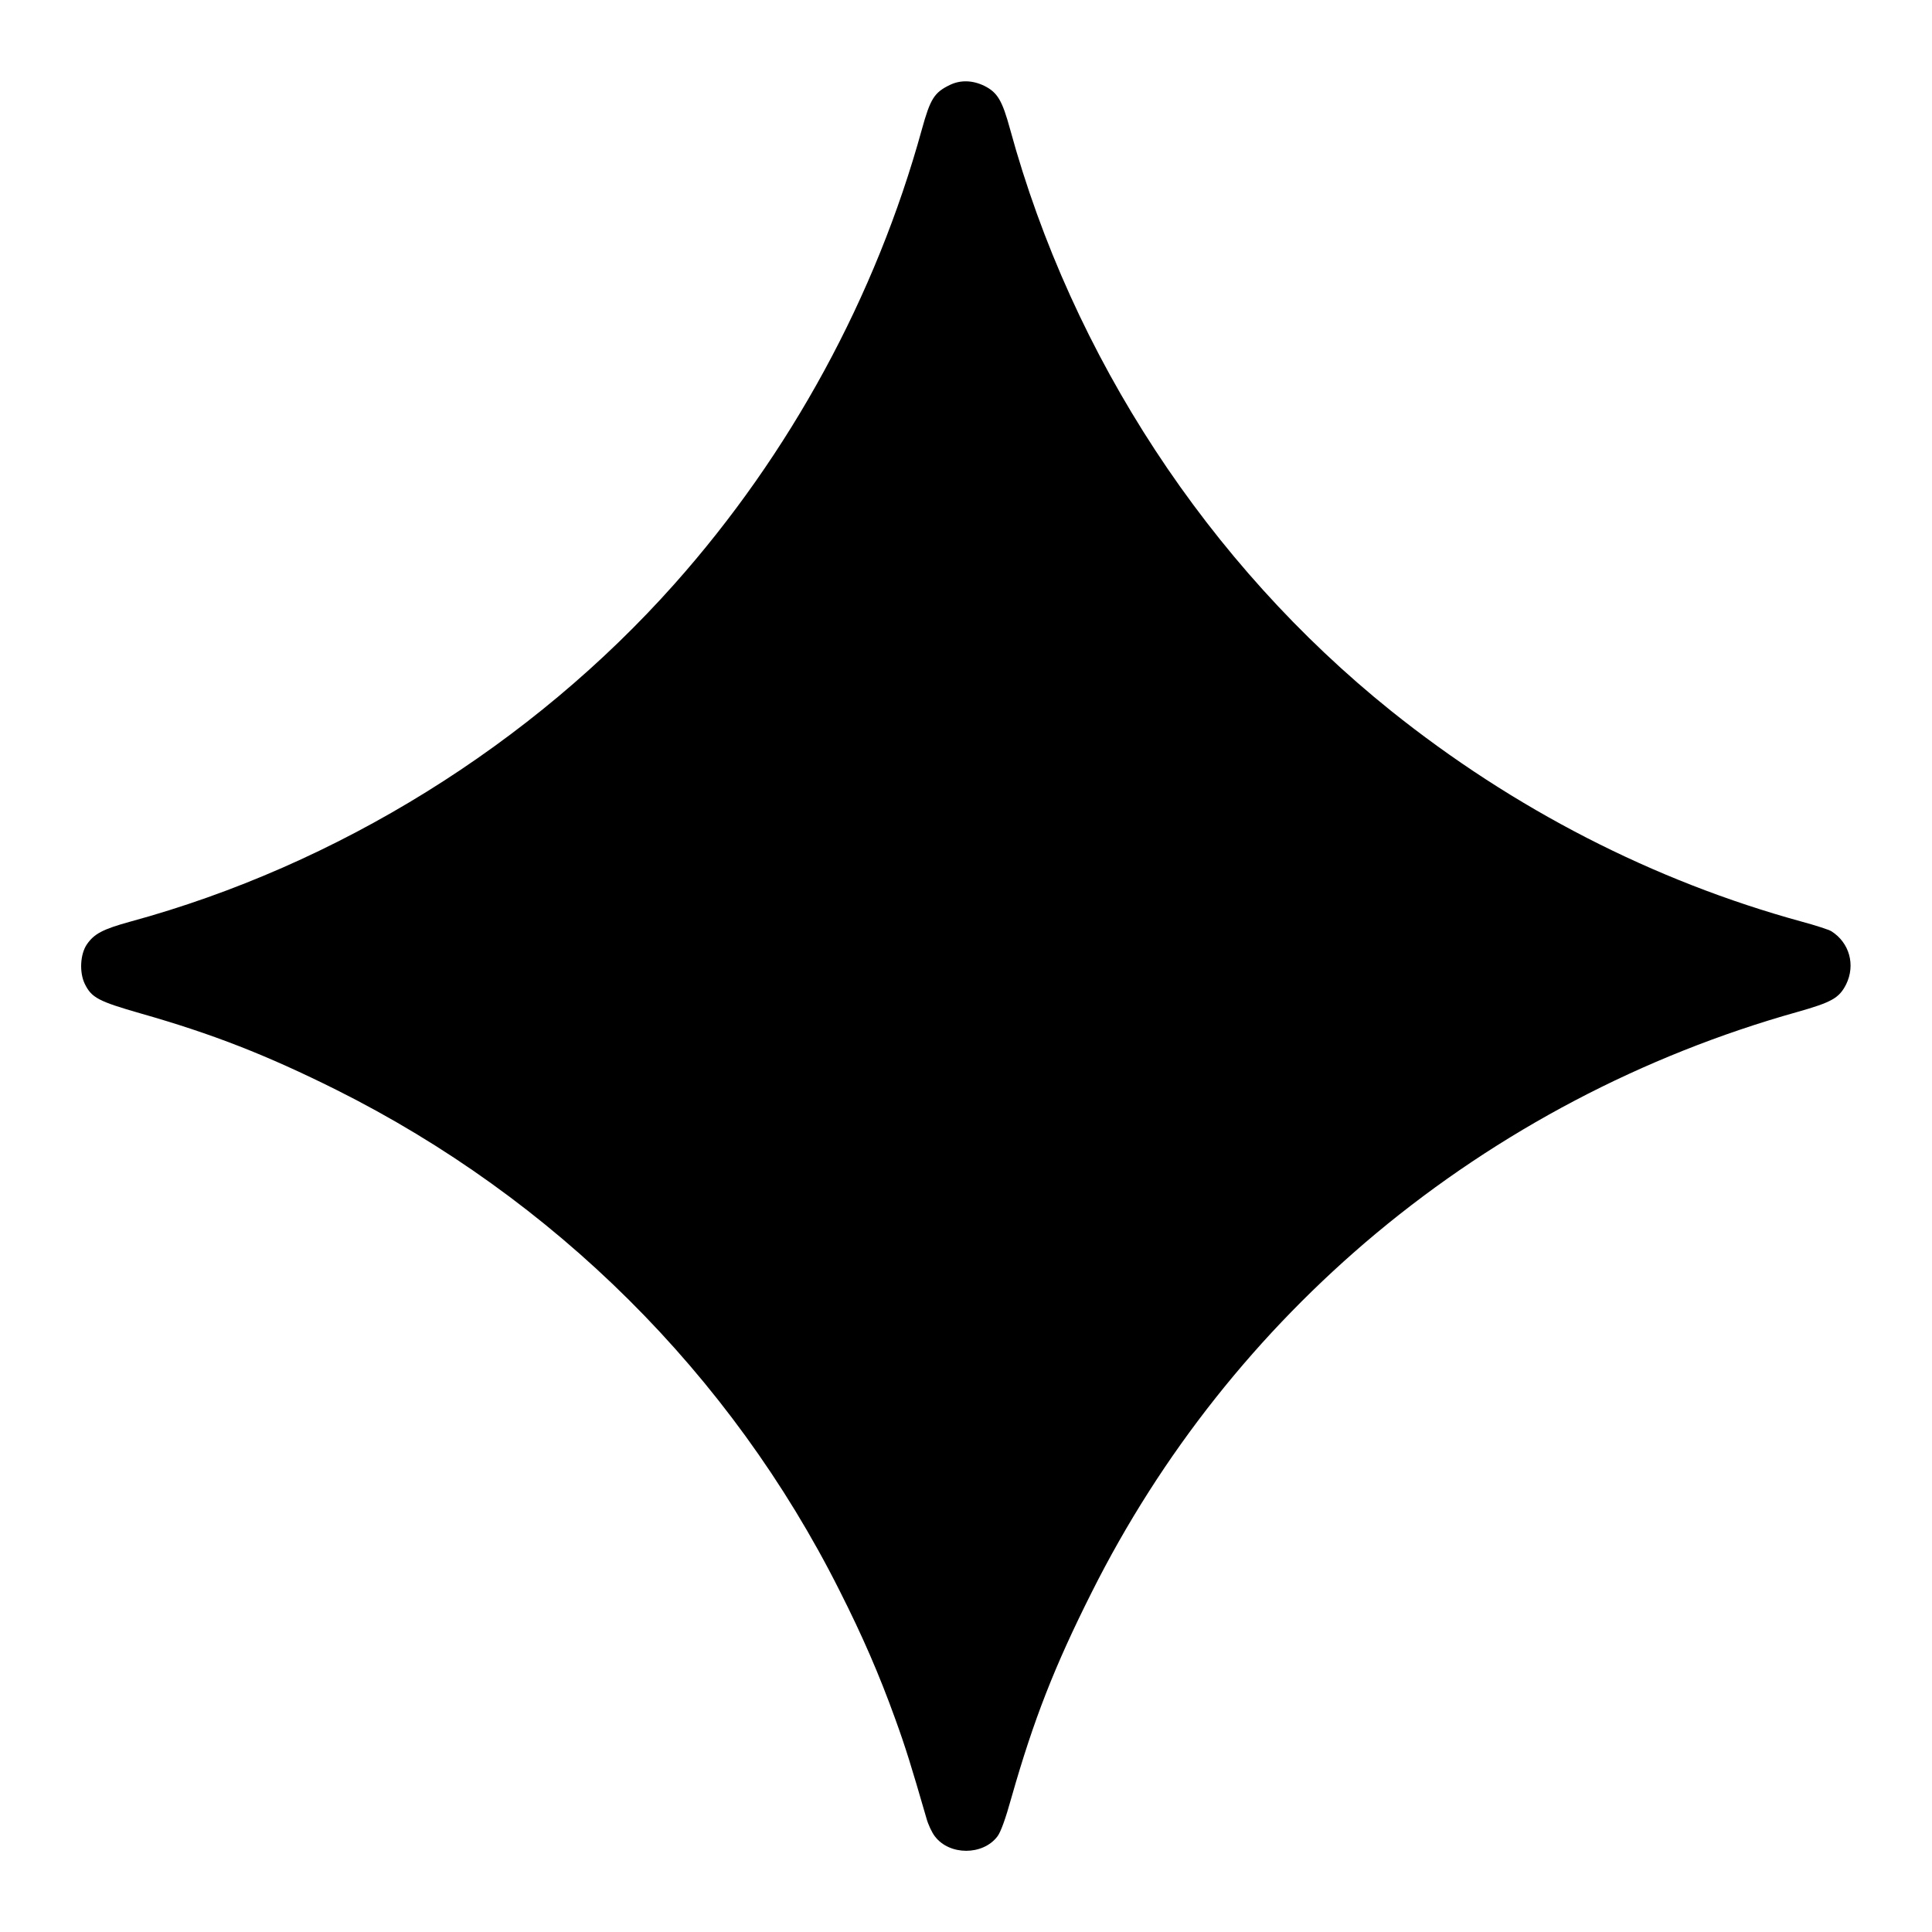
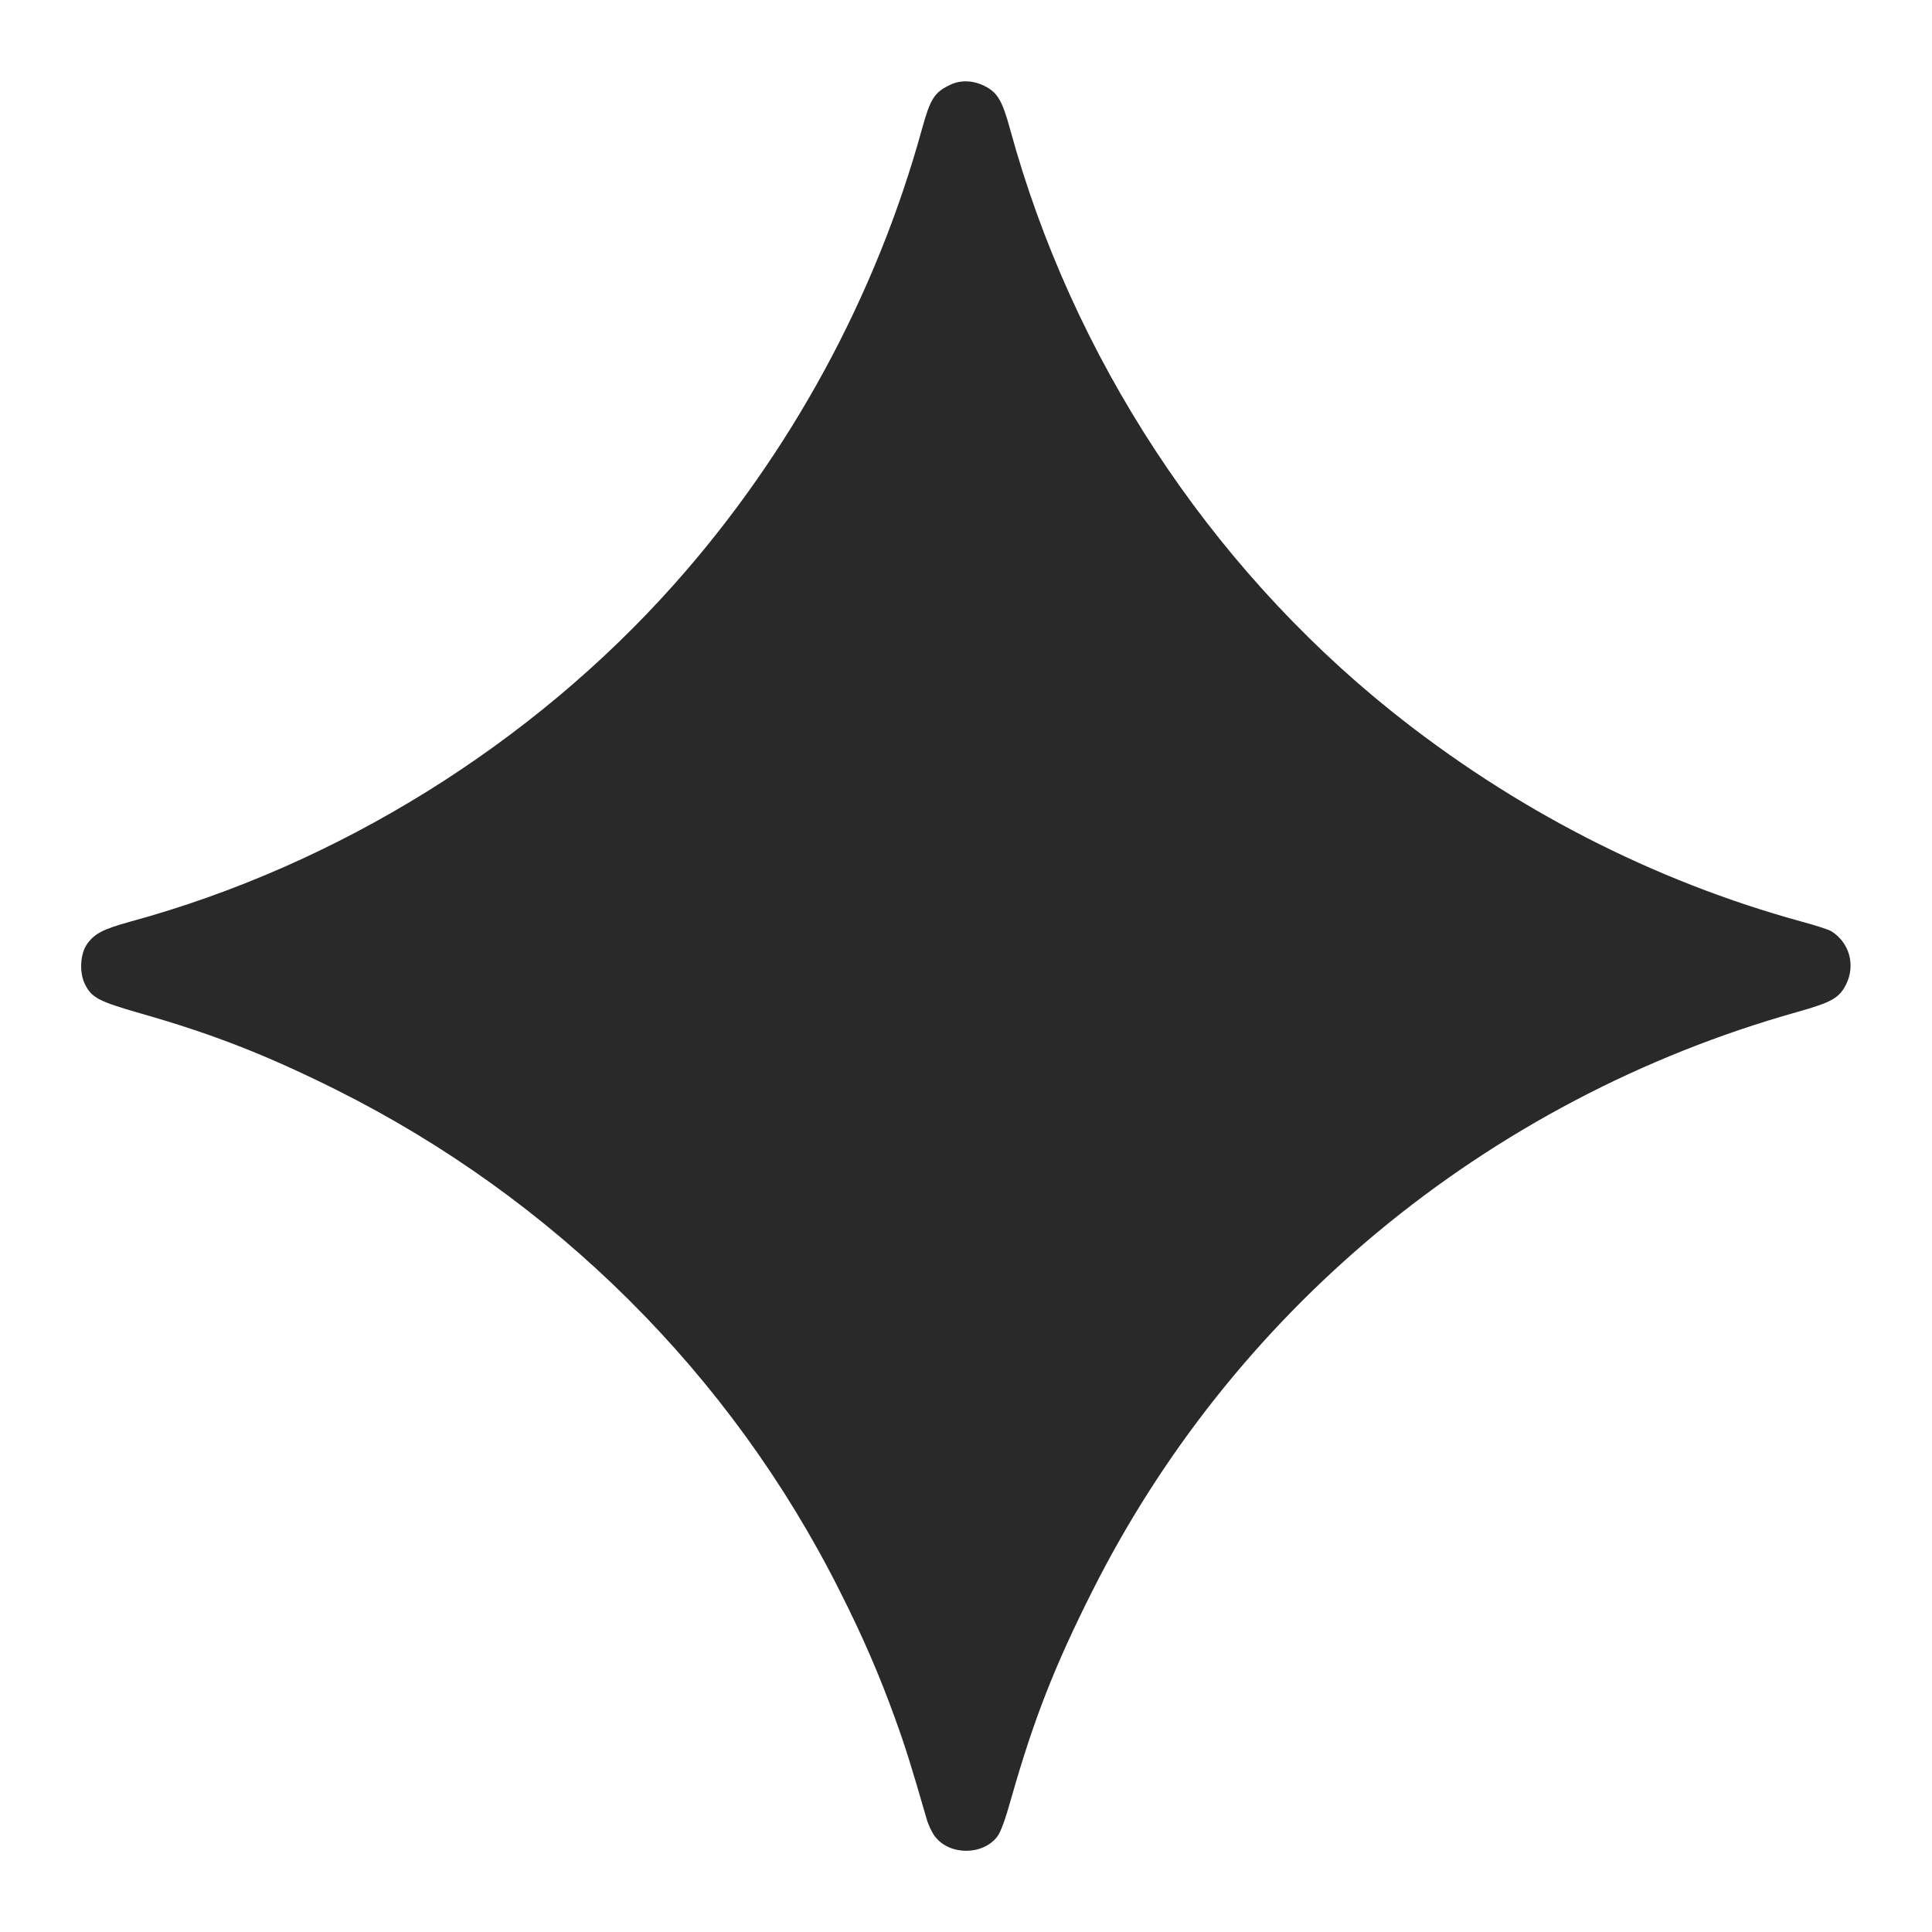
<svg xmlns="http://www.w3.org/2000/svg" version="1.0" width="1024pt" height="1024pt" viewBox="0 0 1024 1024" preserveAspectRatio="xMidYMid meet">
-   <g transform="translate(0,1024) scale(0.1,-0.1)" fill="#000000" stroke="none">
+   <g transform="translate(0,1024) scale(0.1,-0.1)" fill="#292929" stroke="none">
    <path d="M5035 9790 c-83 -40 -104 -73 -149 -236 -244 -886 -698 -1720 -1311 -2409 -757 -851 -1787 -1491 -2885 -1790 -145 -40 -191 -64 -230 -121 -35 -52 -40 -147 -11 -208 36 -74 72 -93 295 -157 383 -109 669 -221 1038 -405 1156 -578 2091 -1507 2667 -2653 123 -243 212 -449 295 -679 56 -154 86 -252 166 -528 9 -34 30 -78 45 -97 77 -102 254 -102 331 -1 18 23 43 92 75 207 118 414 228 695 425 1087 368 734 881 1380 1509 1904 650 541 1411 942 2230 1172 184 52 223 74 260 147 50 102 18 220 -78 281 -12 8 -83 31 -157 51 -785 215 -1528 597 -2178 1118 -969 778 -1689 1877 -2018 3081 -42 154 -67 196 -137 231 -62 30 -126 32 -182 5z" />
  </g>
</svg>
